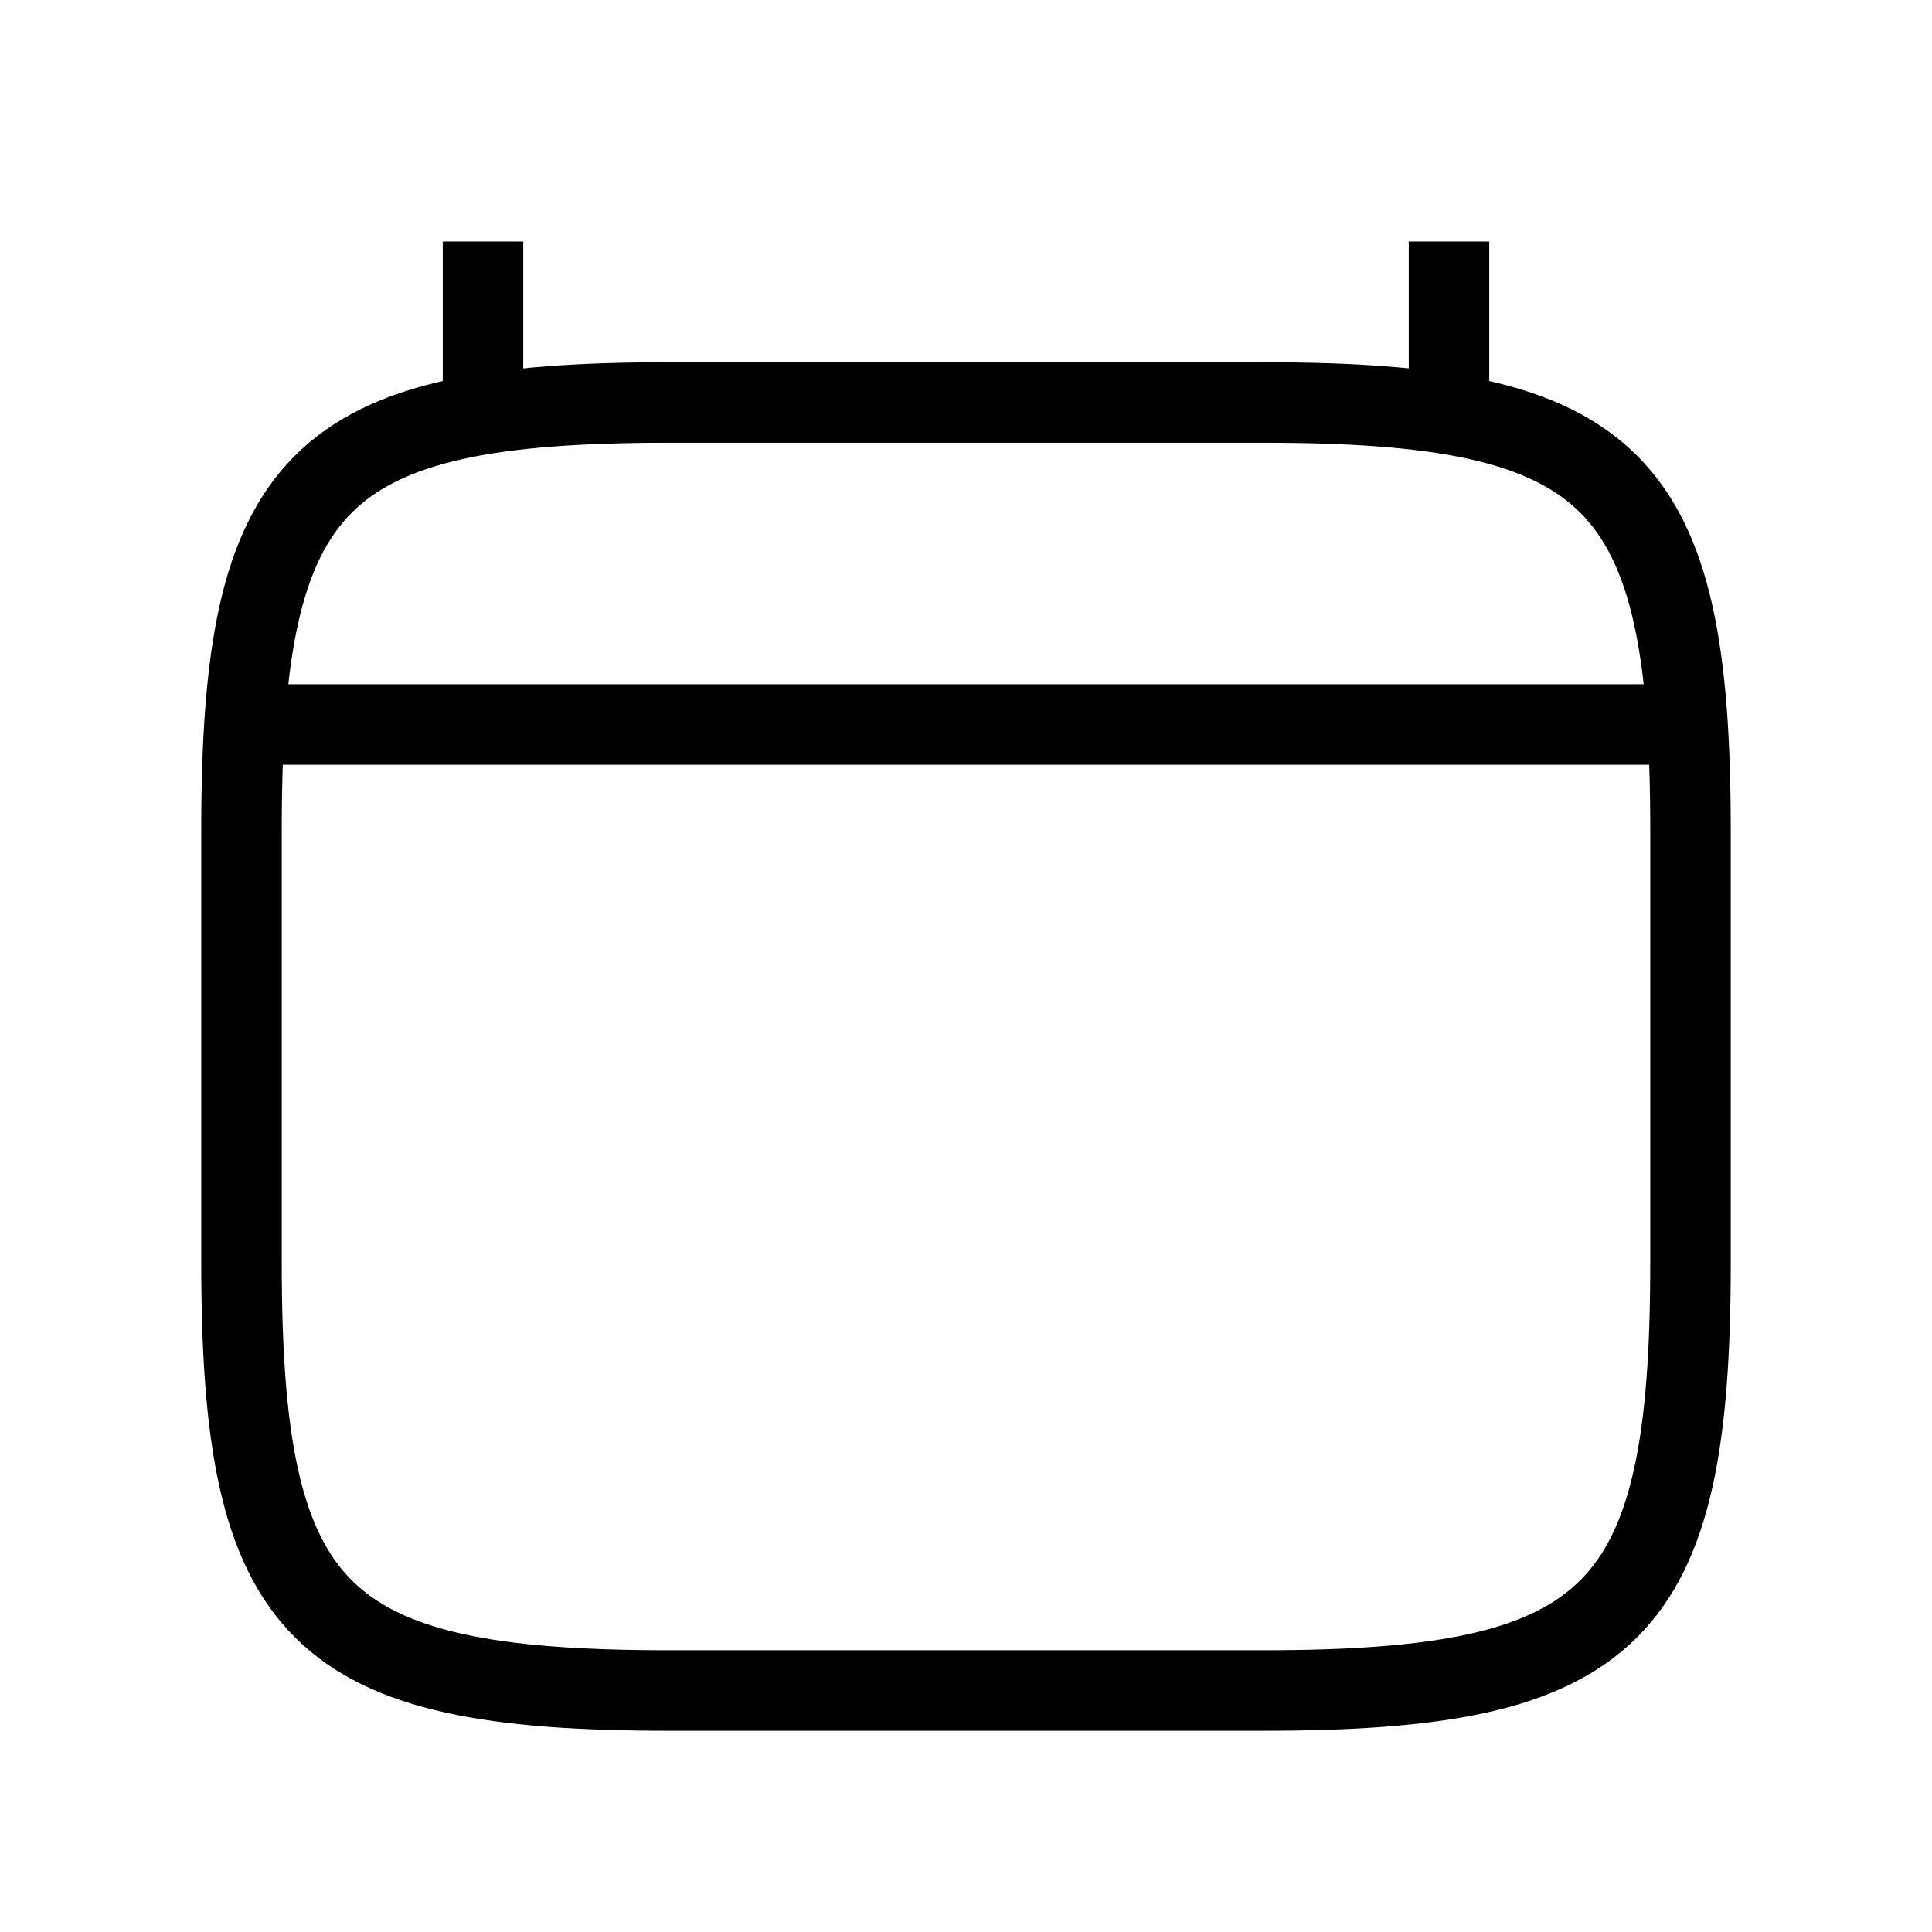
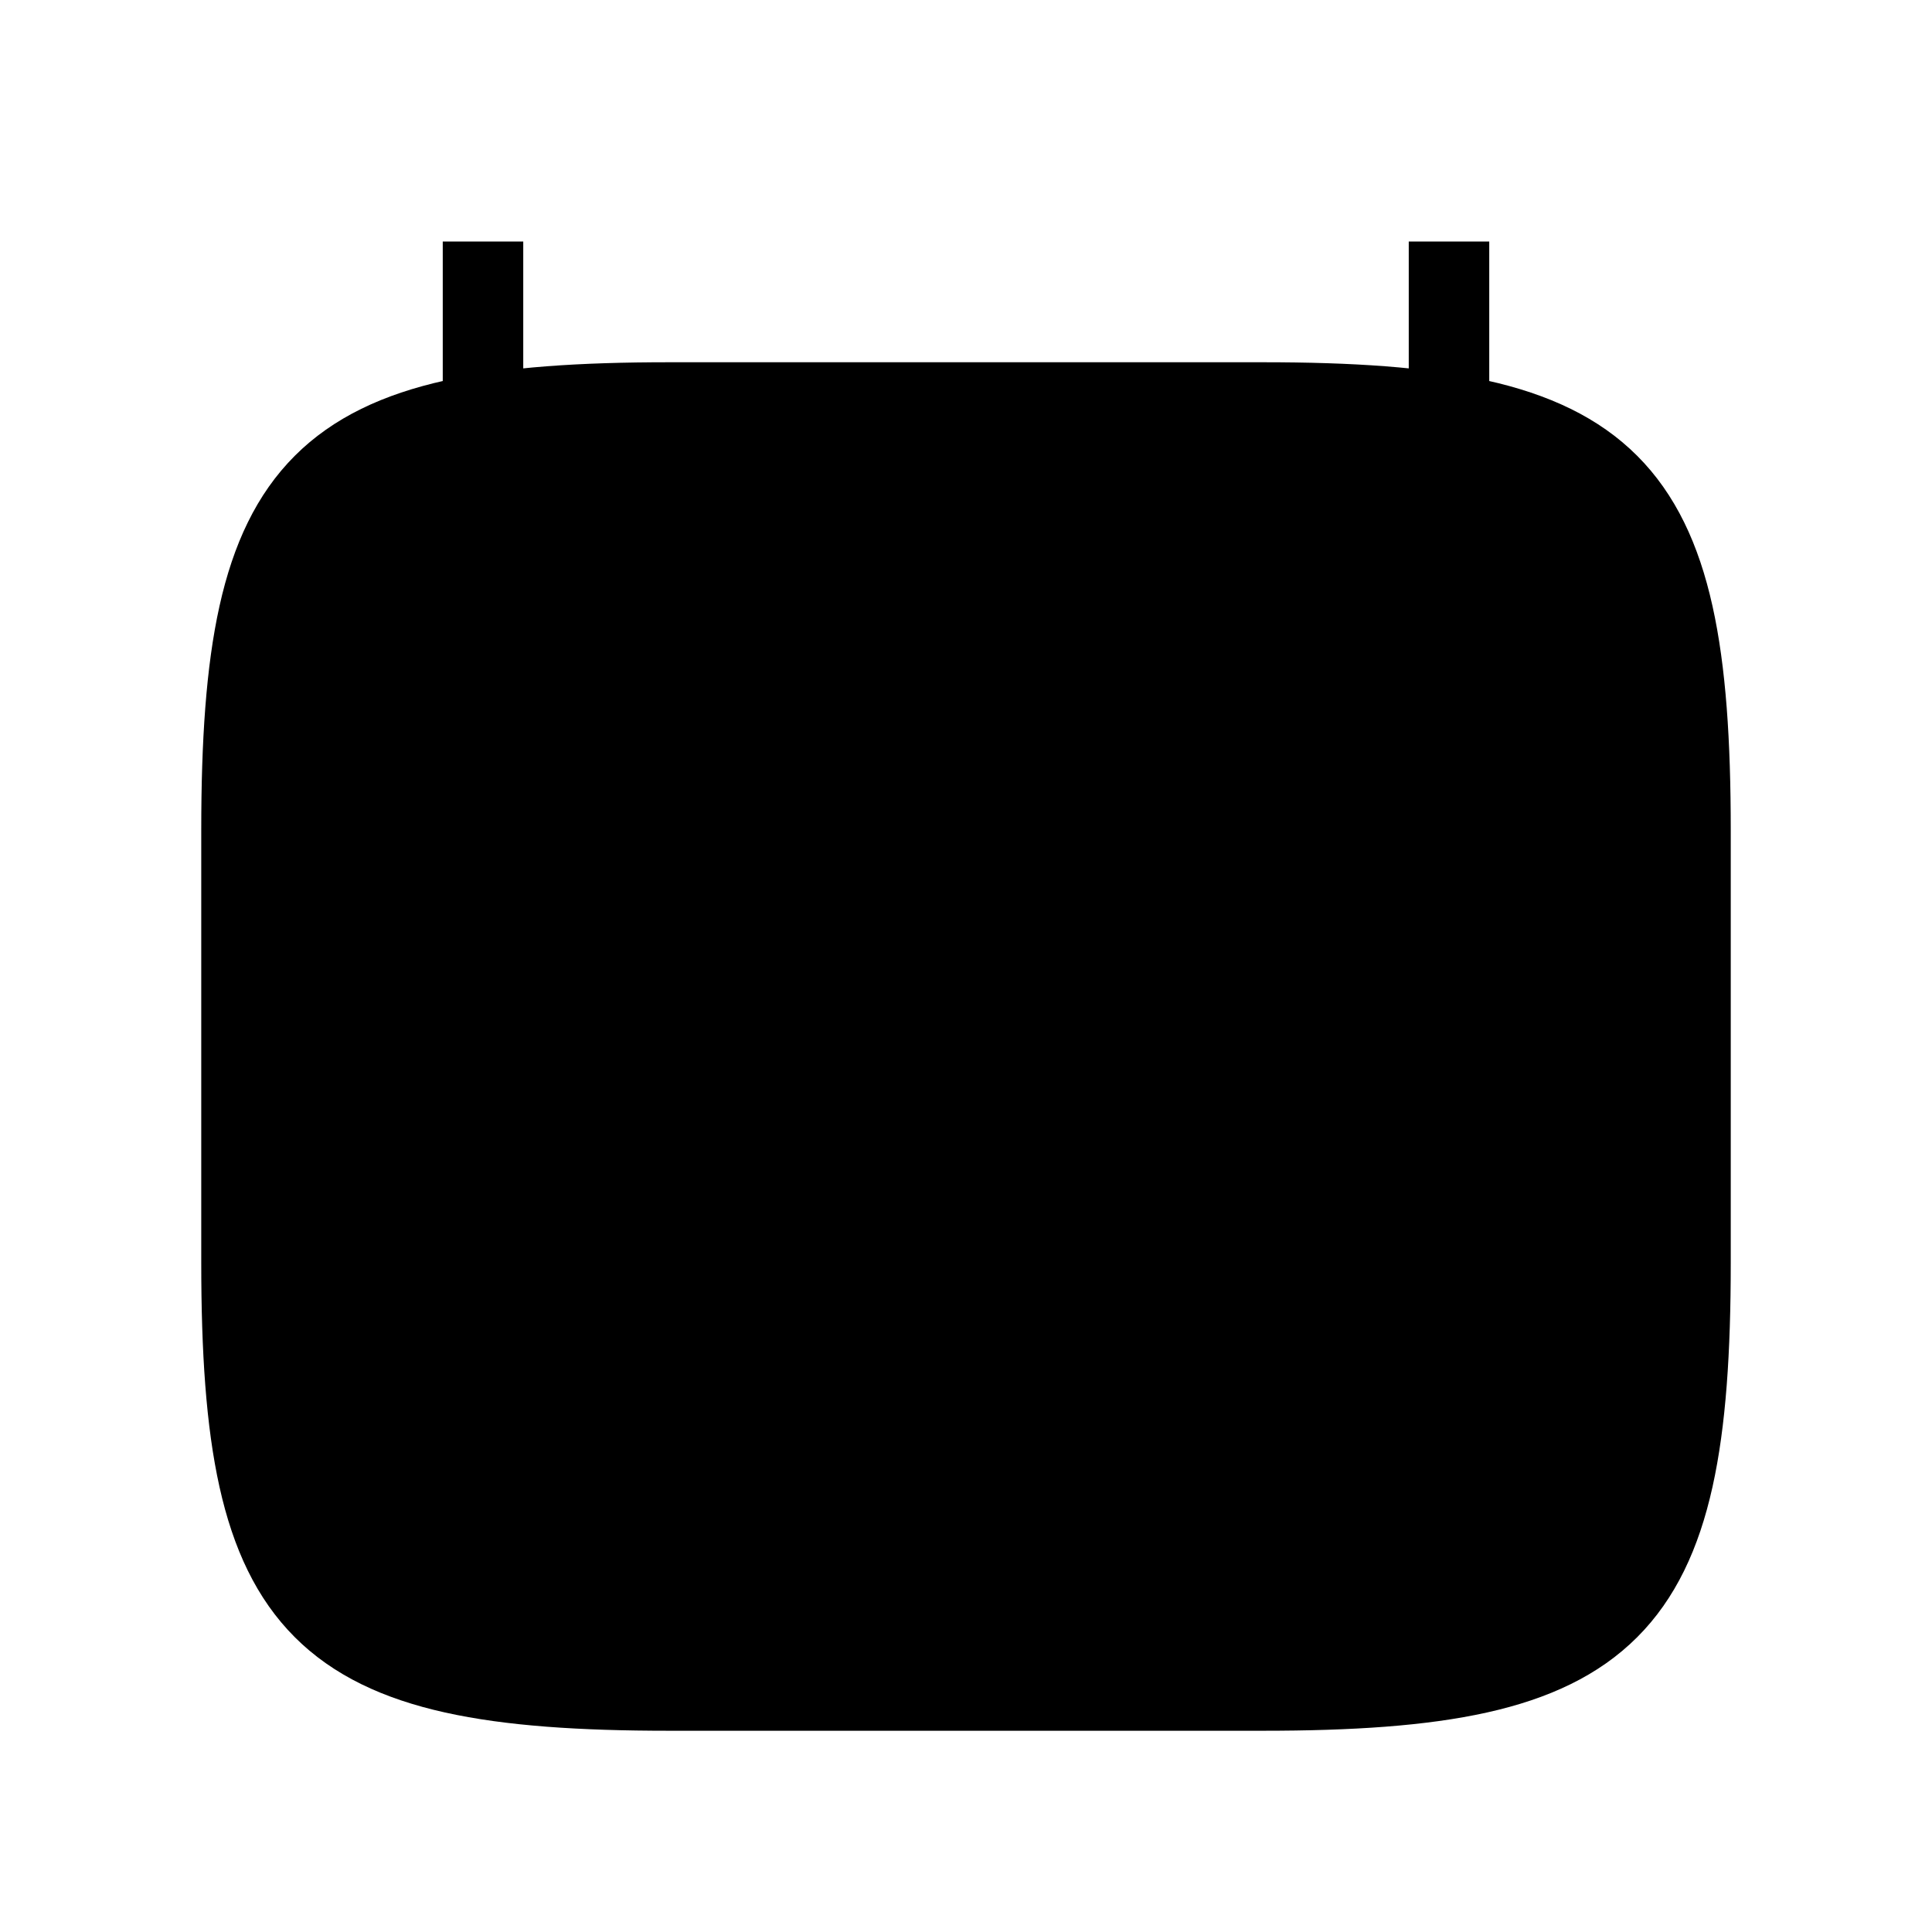
- <svg xmlns="http://www.w3.org/2000/svg" width="24px" height="24px" viewBox="0 0 24 24" fill="none">
-   <g id="SVGRepo_bgCarrier" strokeWidth="0" />
-   <g id="SVGRepo_tracerCarrier" strokeLinecap="round" strokeLinejoin="round" />
-   <g id="SVGRepo_iconCarrier">
-     <path d="M3 10.312C3 5.938 3.938 5 8.312 5H15.688C20.062 5 21 5.938 21 10.312V15.688C21 20.062 20.062 21 15.688 21H8.312C3.938 21 3 20.062 3 15.688V10.312Z" stroke="currentColor" strokeWidth="2" />
-     <path d="M6 5L6 3" stroke="currentColor" strokeWidth="2" strokeLinecap="round" />
-     <path d="M18 5L18 3" stroke="currentColor" strokeWidth="2" strokeLinecap="round" />
-     <path d="M3.5 9H20.5" stroke="currentColor" strokeWidth="2" strokeLinecap="round" />
+ <svg xmlns="http://www.w3.org/2000/svg" width="24" height="24" fill="currentColor">
+   <g stroke="currentColor">
+     <path d="M3 10.312C3 5.938 3.938 5 8.312 5h7.376C20.062 5 21 5.938 21 10.312v5.376C21 20.062 20.062 21 15.688 21H8.312C3.938 21 3 20.062 3 15.688v-5.376ZM6 5V3M18 5V3M3.5 9h17" />
  </g>
</svg>
